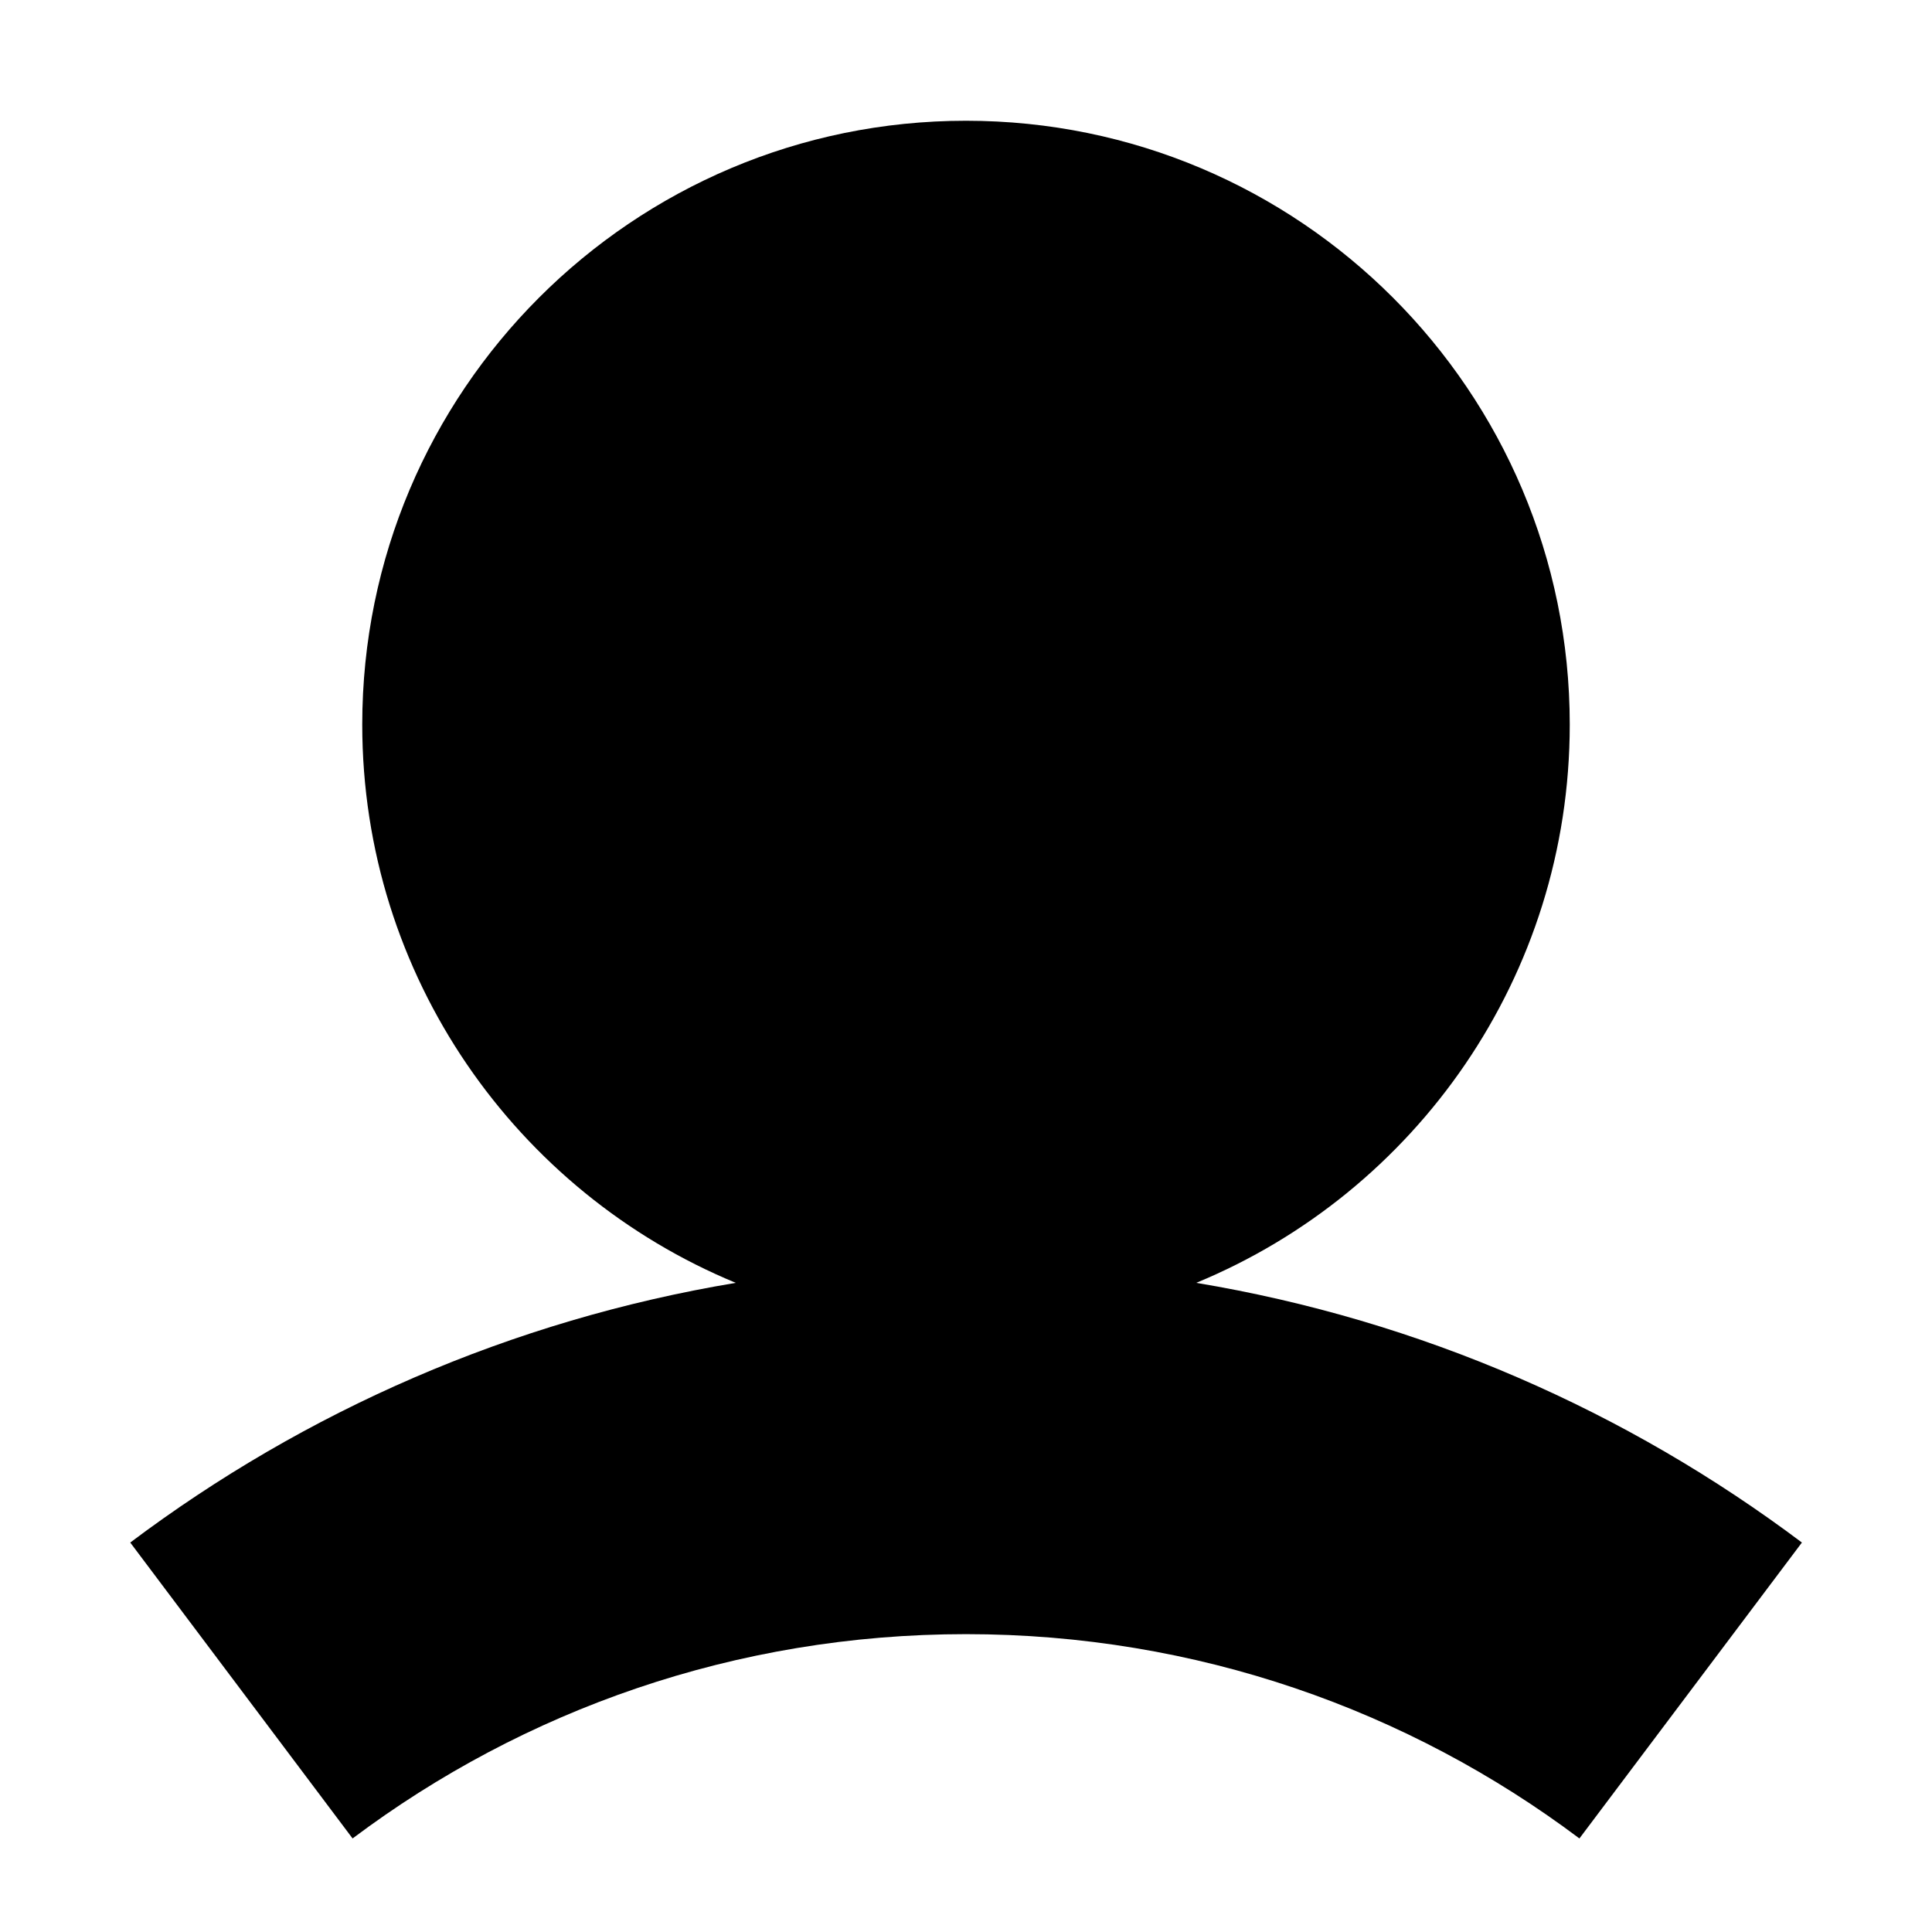
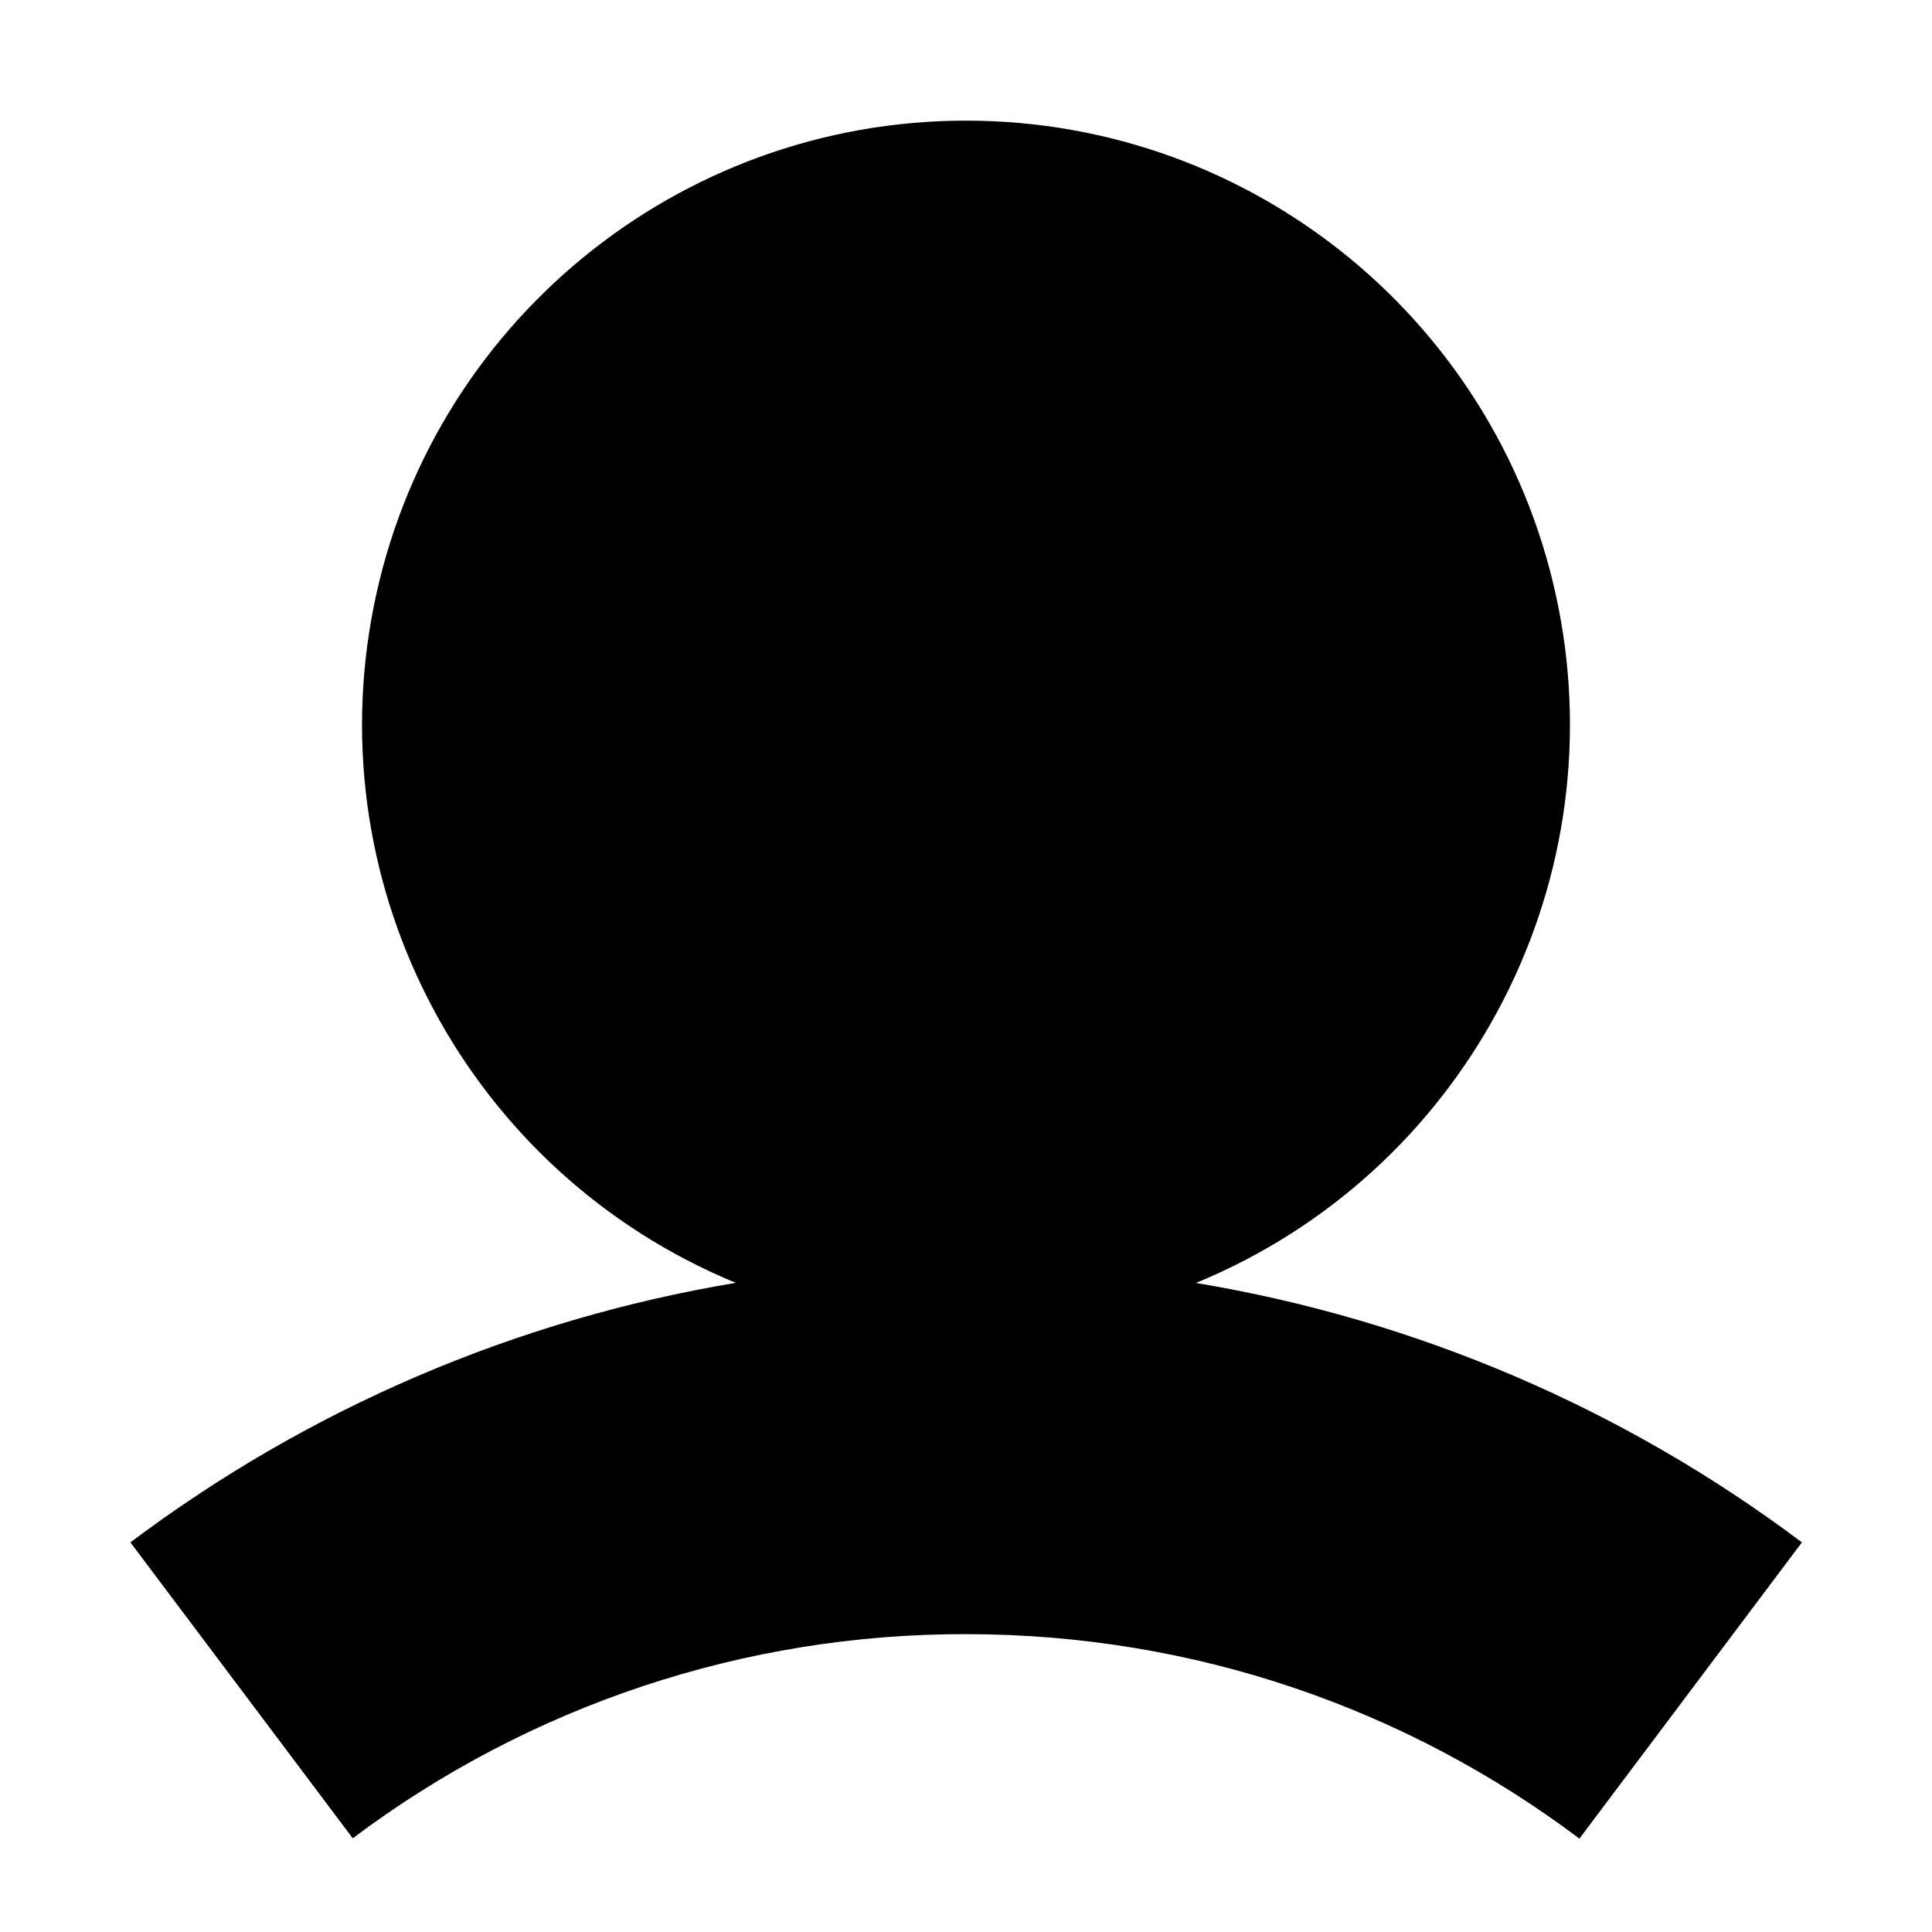
- <svg xmlns="http://www.w3.org/2000/svg" width="12" height="12" viewBox="0 0 12 12" fill="none">
-   <path fill-rule="evenodd" clip-rule="evenodd" d="M7.43 7.968C8.792 7.406 9.75 6.065 9.75 4.5C9.75 2.429 8.071 0.75 6 0.75C3.929 0.75 2.25 2.429 2.25 4.5C2.25 6.065 3.209 7.406 4.57 7.968C3.176 8.2 1.893 8.766 0.809 9.581L2.19 11.419C3.251 10.622 4.569 10.15 6 10.15C7.431 10.15 8.749 10.622 9.81 11.419L11.192 9.581C10.107 8.766 8.825 8.2 7.43 7.968Z" fill="black" />
+ <svg xmlns="http://www.w3.org/2000/svg" width="12" height="12" fill="none">
+   <path fill-rule="evenodd" clip-rule="evenodd" d="M7.43 7.968a3.751 3.751 0 1 0-2.86 0A8.614 8.614 0 0 0 .81 9.58l1.381 1.838A6.317 6.317 0 0 1 6 10.15c1.431 0 2.749.472 3.81 1.27l1.382-1.84A8.614 8.614 0 0 0 7.43 7.969z" fill="#000" />
</svg>
